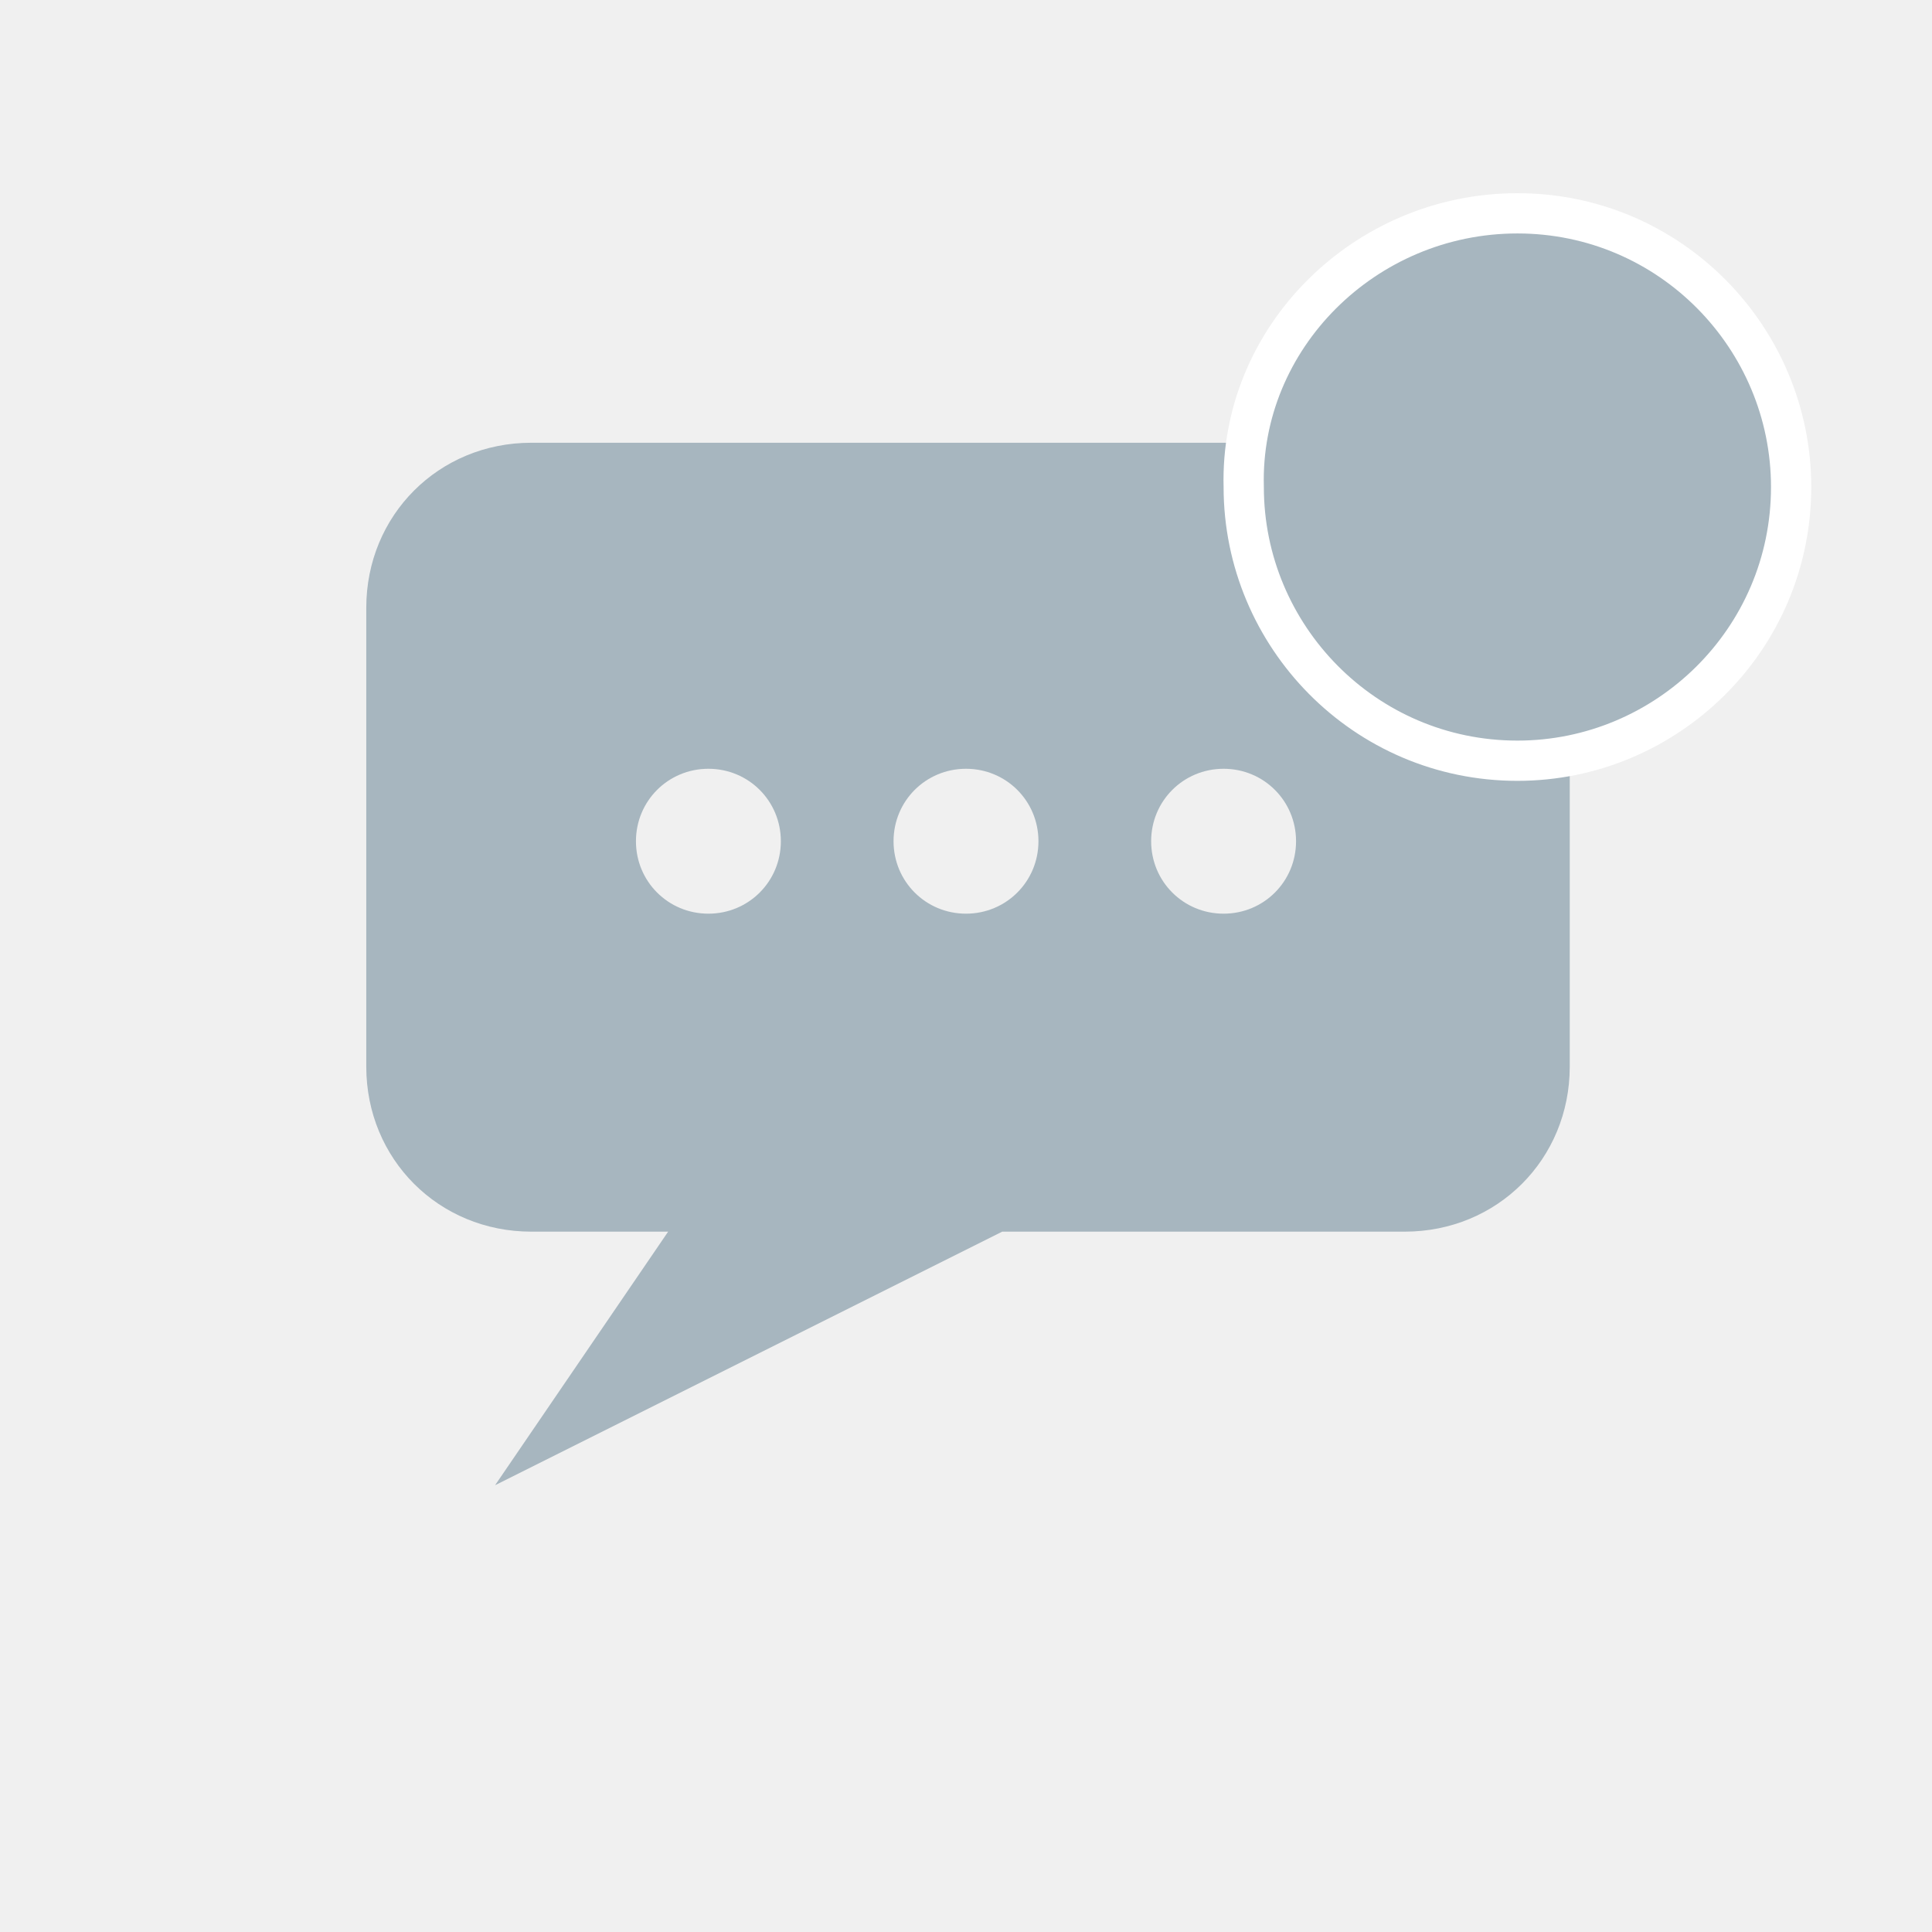
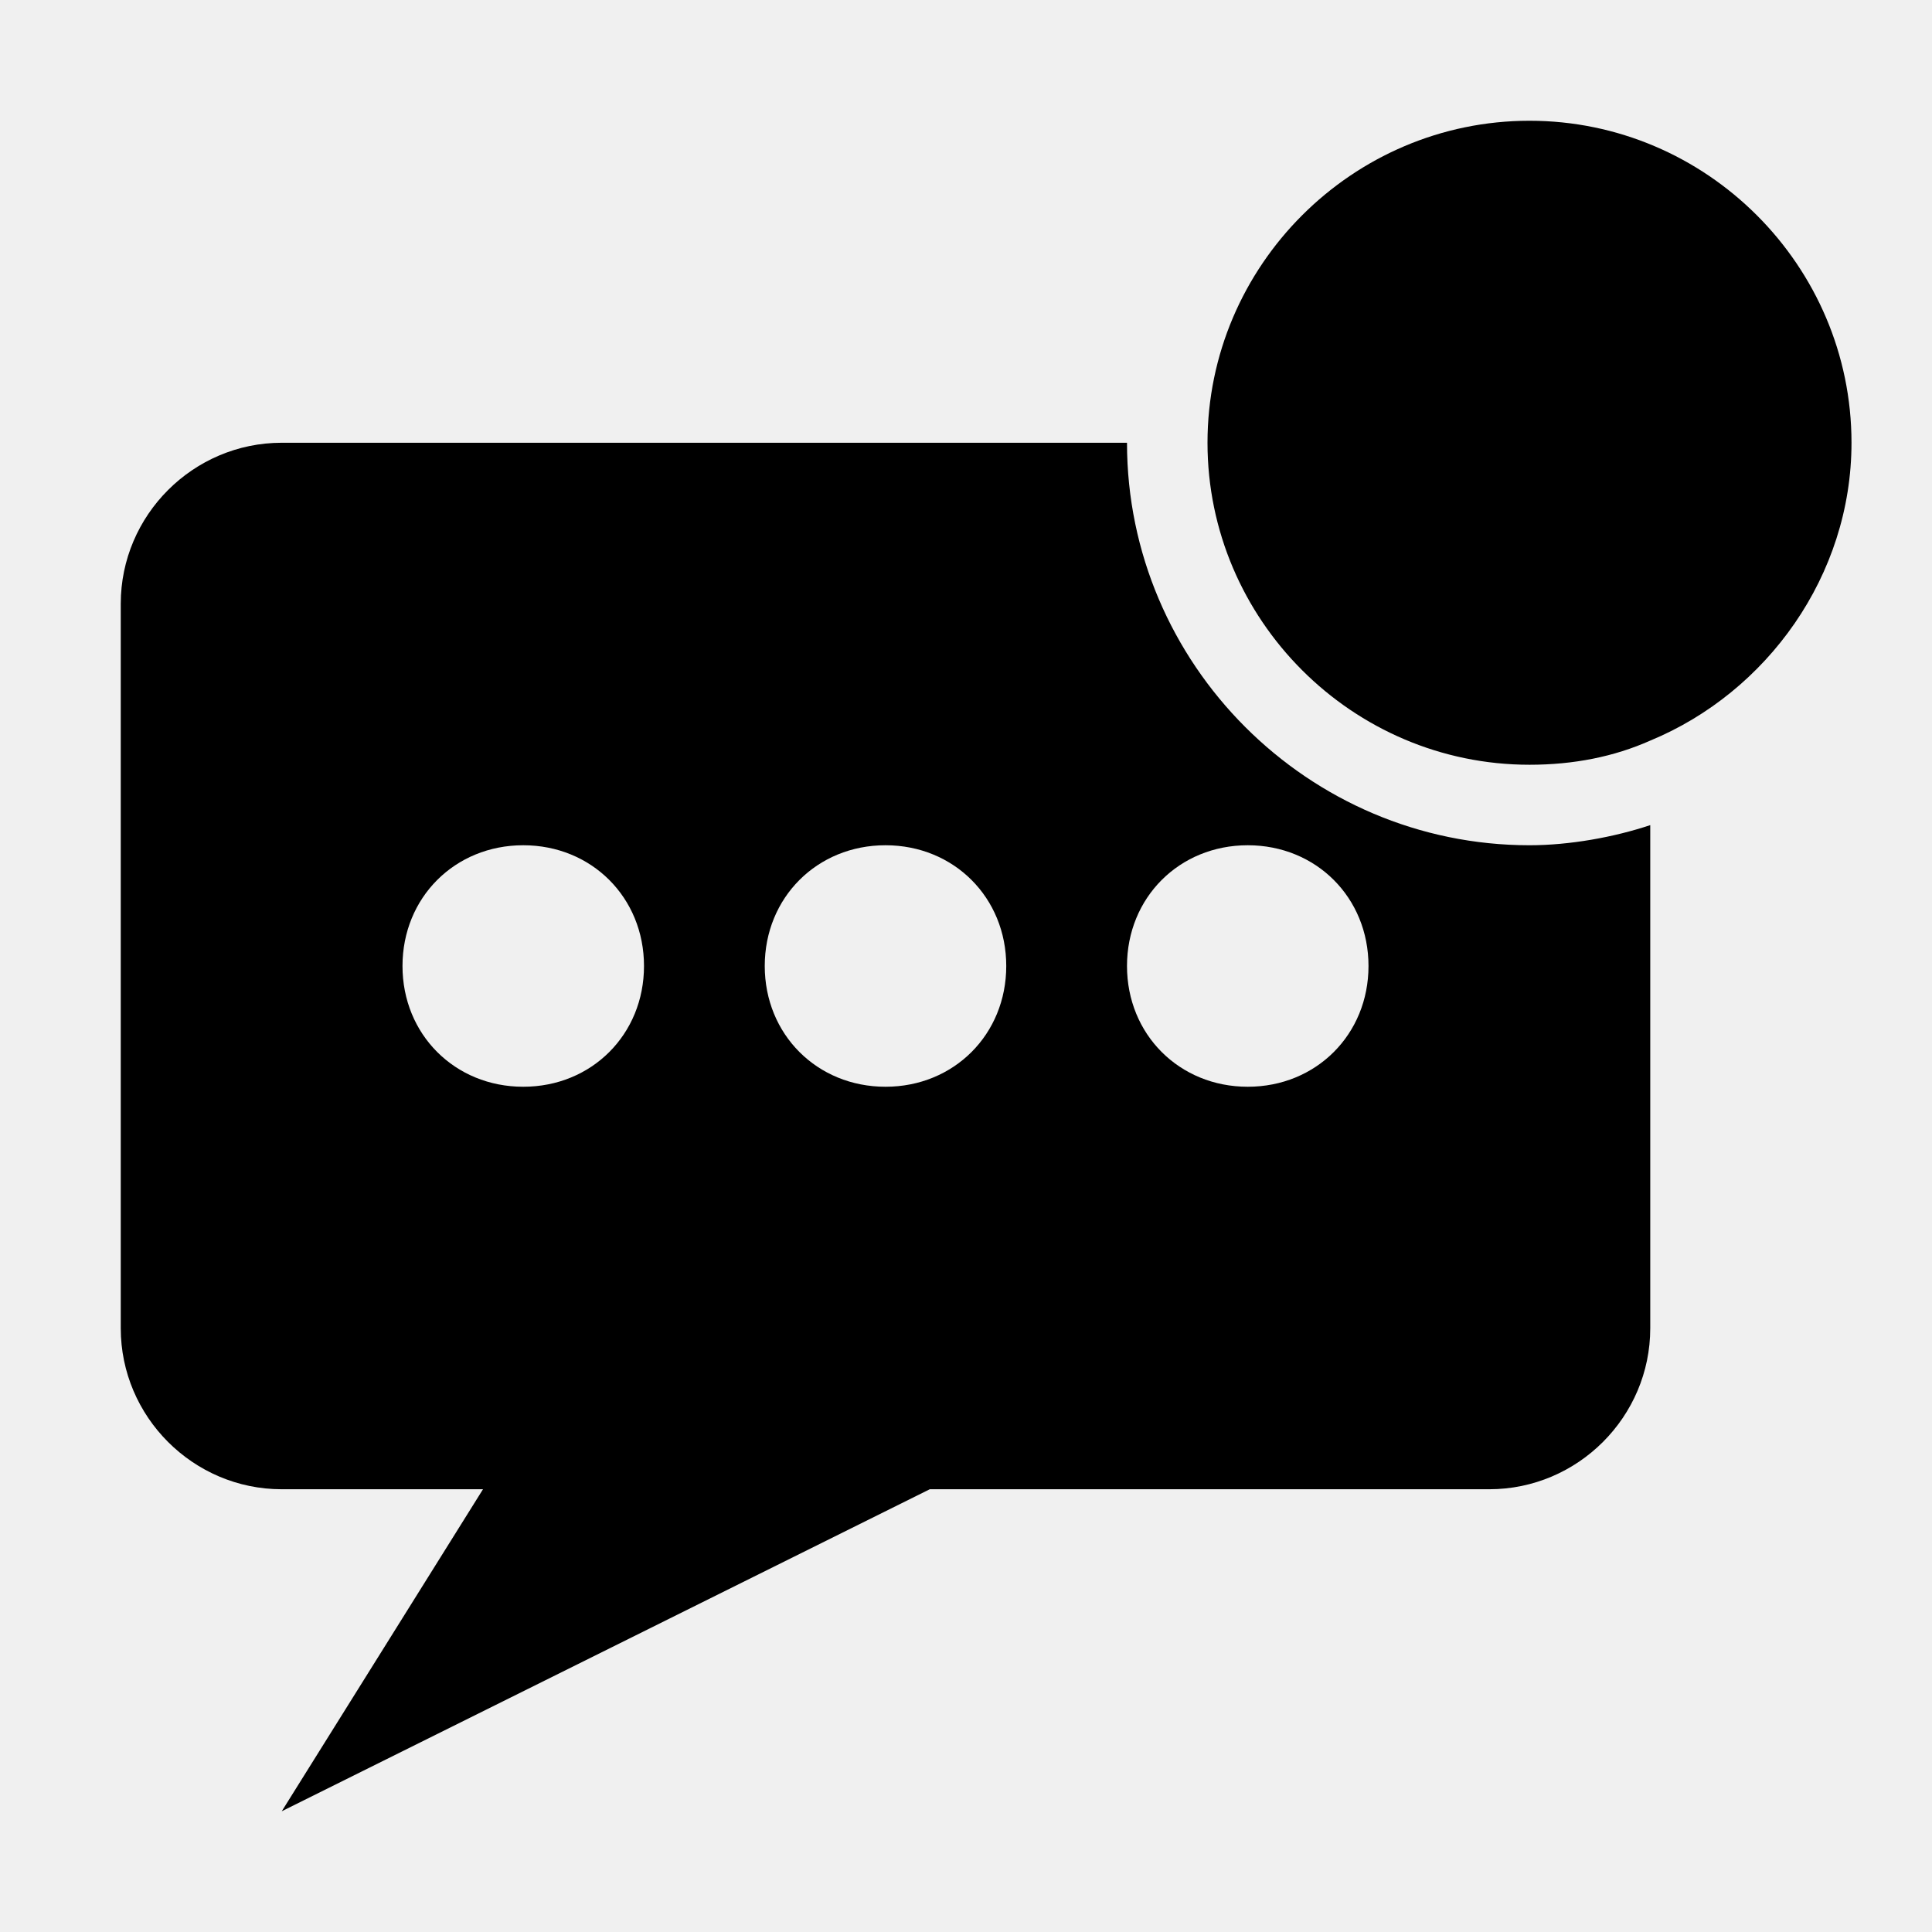
- <svg xmlns="http://www.w3.org/2000/svg" version="1.1" id="Layer_1" x="0px" y="0px" viewBox="-350 644 48 48" style="enable-background:new -350 644 48 48;" xml:space="preserve">
+ <svg xmlns="http://www.w3.org/2000/svg" version="1.1" id="icon" x="0px" y="0px" viewBox="0 0 48 48" style="enable-background:new 0 0 48 48;" xml:space="preserve">
  <style type="text/css">
	.st0{display:none;}
- 	.st1{display:inline;fill:#E6E7E8;}
- 	.st2{display:inline;}
- 	.st3{fill:none;stroke:#544841;stroke-width:8.061200e-02;stroke-miterlimit:10;}
- 	.st4{fill:#A7B6BF;}
- 	.st5{fill:#A7B6BF;stroke:#FFFFFF;stroke-miterlimit:10;}
+ 	.st1{display:inline;fill:#FFFFFF;}
+ 	.st2{display:inline;fill:#34A5DD;}
</style>
-   <g id="bg" class="st0">
-     <path class="st1" d="M-660.6,1336h-30.8c-4.7,0-8.6-3.9-8.6-8.6v-30.8c0-4.7,3.9-8.6,8.6-8.6h30.8c4.7,0,8.6,3.9,8.6,8.6v30.8   C-652,1332.1-655.9,1336-660.6,1336z" />
+   <g>
+     <path d="M28,11H7c-2.2,0-4,1.8-4,4v18c0,2.2,1.8,4,4,4l5,0l-5,8l16.1-8H37c2.2,0,4-1.8,4-4V20.5c-0.9,0.3-2,0.5-3,0.5   C32.5,21,28,16.5,28,11z M13,27c-1.7,0-3-1.3-3-3s1.3-3,3-3s3,1.3,3,3S14.7,27,13,27z M22,27c-1.7,0-3-1.3-3-3s1.3-3,3-3s3,1.3,3,3   S23.7,27,22,27z M31,27c-1.7,0-3-1.3-3-3s1.3-3,3-3s3,1.3,3,3S32.7,27,31,27z" />
+     <path d="M38,3c-4.4,0-8,3.6-8,8s3.6,8,8,8c1.1,0,2.1-0.2,3-0.6c2.9-1.2,5-4.1,5-7.4C46,6.6,42.4,3,38,3z" />
  </g>
-   <g id="lines" class="st0">
-     <g class="st2">
-       <line class="st3" x1="-676" y1="1288.2" x2="-676" y2="1335.8" />
-       <line class="st3" x1="-684.9" y1="1288.2" x2="-684.9" y2="1335.8" />
-       <line class="st3" x1="-667.1" y1="1288.2" x2="-667.1" y2="1335.8" />
-       <line class="st3" x1="-655.3" y1="1288.2" x2="-655.3" y2="1335.8" />
-       <line class="st3" x1="-696.7" y1="1288.2" x2="-696.7" y2="1335.8" />
-       <line class="st3" x1="-699.8" y1="1312" x2="-652.2" y2="1312" />
-       <line class="st3" x1="-699.8" y1="1303.1" x2="-652.2" y2="1303.1" />
-       <line class="st3" x1="-699.8" y1="1320.9" x2="-652.2" y2="1320.9" />
-       <line class="st3" x1="-699.8" y1="1332.7" x2="-652.2" y2="1332.7" />
-       <line class="st3" x1="-699.8" y1="1291.3" x2="-652.2" y2="1291.3" />
-       <line class="st3" x1="-699.8" y1="1288.2" x2="-652.2" y2="1335.8" />
-       <line class="st3" x1="-699.8" y1="1335.8" x2="-652.2" y2="1288.2" />
-       <circle class="st3" cx="-676" cy="1312" r="12.5" />
-       <circle class="st3" cx="-676" cy="1312" r="20.7" />
-       <g id="_x31_20px_icon_102_">
-         <path id="Rectangle_7_102_" class="st3" d="M-685.1,1335.8c-5.4,0-8.5,0-11.6-3.1c-3.1-3.1-3.1-6.2-3.1-11.6v-18.2     c0-5.4,0-8.5,3.1-11.6s6.2-3.1,11.6-3.1h18.2c5.4,0,8.5,0,11.6,3.1s3.1,6.2,3.1,11.6v18.2c0,5.4,0,8.5-3.1,11.6     c-3.1,3.1-6.2,3.1-11.6,3.1H-685.1z" />
-       </g>
-       <path class="st3" d="M-676,1297.2" />
-       <circle class="st3" cx="-676" cy="1312" r="8.8" />
-       <path class="st3" d="M-669.3,1313.1c0.1-0.4,0.1-0.7,0.1-1.1s0-0.8-0.1-1.1c-0.5-2.8-2.7-5.1-5.6-5.6c-0.4-0.1-0.8-0.1-1.1-0.1    c-0.4,0-0.8,0-1.1,0.1c-2.9,0.5-5.1,2.7-5.6,5.6c-0.1,0.4-0.1,0.7-0.1,1.1s0,0.8,0.1,1.1c0.5,2.9,2.7,5.1,5.6,5.6    c0.4,0.1,0.7,0.1,1.1,0.1s0.8,0,1.1-0.1C-672,1318.2-669.8,1316-669.3,1313.1z" />
-     </g>
-   </g>
-   <g>
-     <path class="st4" d="M-315.2,655h-21.6c-2.3,0-4.1,1.8-4.1,4.1v11.4c0,2.3,1.8,4.1,4.1,4.1h3.4l-4.3,6.3l12.6-6.3l10,0   c2.3,0,4.1-1.8,4.1-4.1v-11.4C-311.1,656.9-312.9,655-315.2,655z M-332.4,666.7c-1,0-1.8-0.8-1.8-1.8s0.8-1.8,1.8-1.8   c1,0,1.8,0.8,1.8,1.8S-331.4,666.7-332.4,666.7z M-326,666.7c-1,0-1.8-0.8-1.8-1.8s0.8-1.8,1.8-1.8c1,0,1.8,0.8,1.8,1.8   S-325,666.7-326,666.7z M-319.6,666.7c-1,0-1.8-0.8-1.8-1.8s0.8-1.8,1.8-1.8c1,0,1.8,0.8,1.8,1.8S-318.6,666.7-319.6,666.7z" />
-     <path class="st5" d="M-312.3,649.3L-312.3,649.3c3.8,0,6.8,3.1,6.8,6.8l0,0c0,3.8-3.1,6.8-6.8,6.8l0,0c-3.8,0-6.8-3.1-6.8-6.8l0,0   C-319.2,652.4-316.1,649.3-312.3,649.3z" />
+   <g class="st0">
+     <path class="st1" d="M28,11H7c-2.2,0-4,1.8-4,4v18c0,2.2,1.8,4,4,4l5,0l-5,8l16.1-8H37c2.2,0,4-1.8,4-4V20.5c-0.9,0.3-2,0.5-3,0.5   C32.5,21,28,16.5,28,11z M13,27c-1.7,0-3-1.3-3-3s1.3-3,3-3s3,1.3,3,3S14.7,27,13,27z M22,27c-1.7,0-3-1.3-3-3s1.3-3,3-3s3,1.3,3,3   S23.7,27,22,27z M31,27c-1.7,0-3-1.3-3-3s1.3-3,3-3s3,1.3,3,3S32.7,27,31,27z" />
+     <path class="st2" d="M38,3c-4.4,0-8,3.6-8,8s3.6,8,8,8c1.1,0,2.1-0.2,3-0.6c2.9-1.2,5-4.1,5-7.4C46,6.6,42.4,3,38,3z" />
  </g>
</svg>
